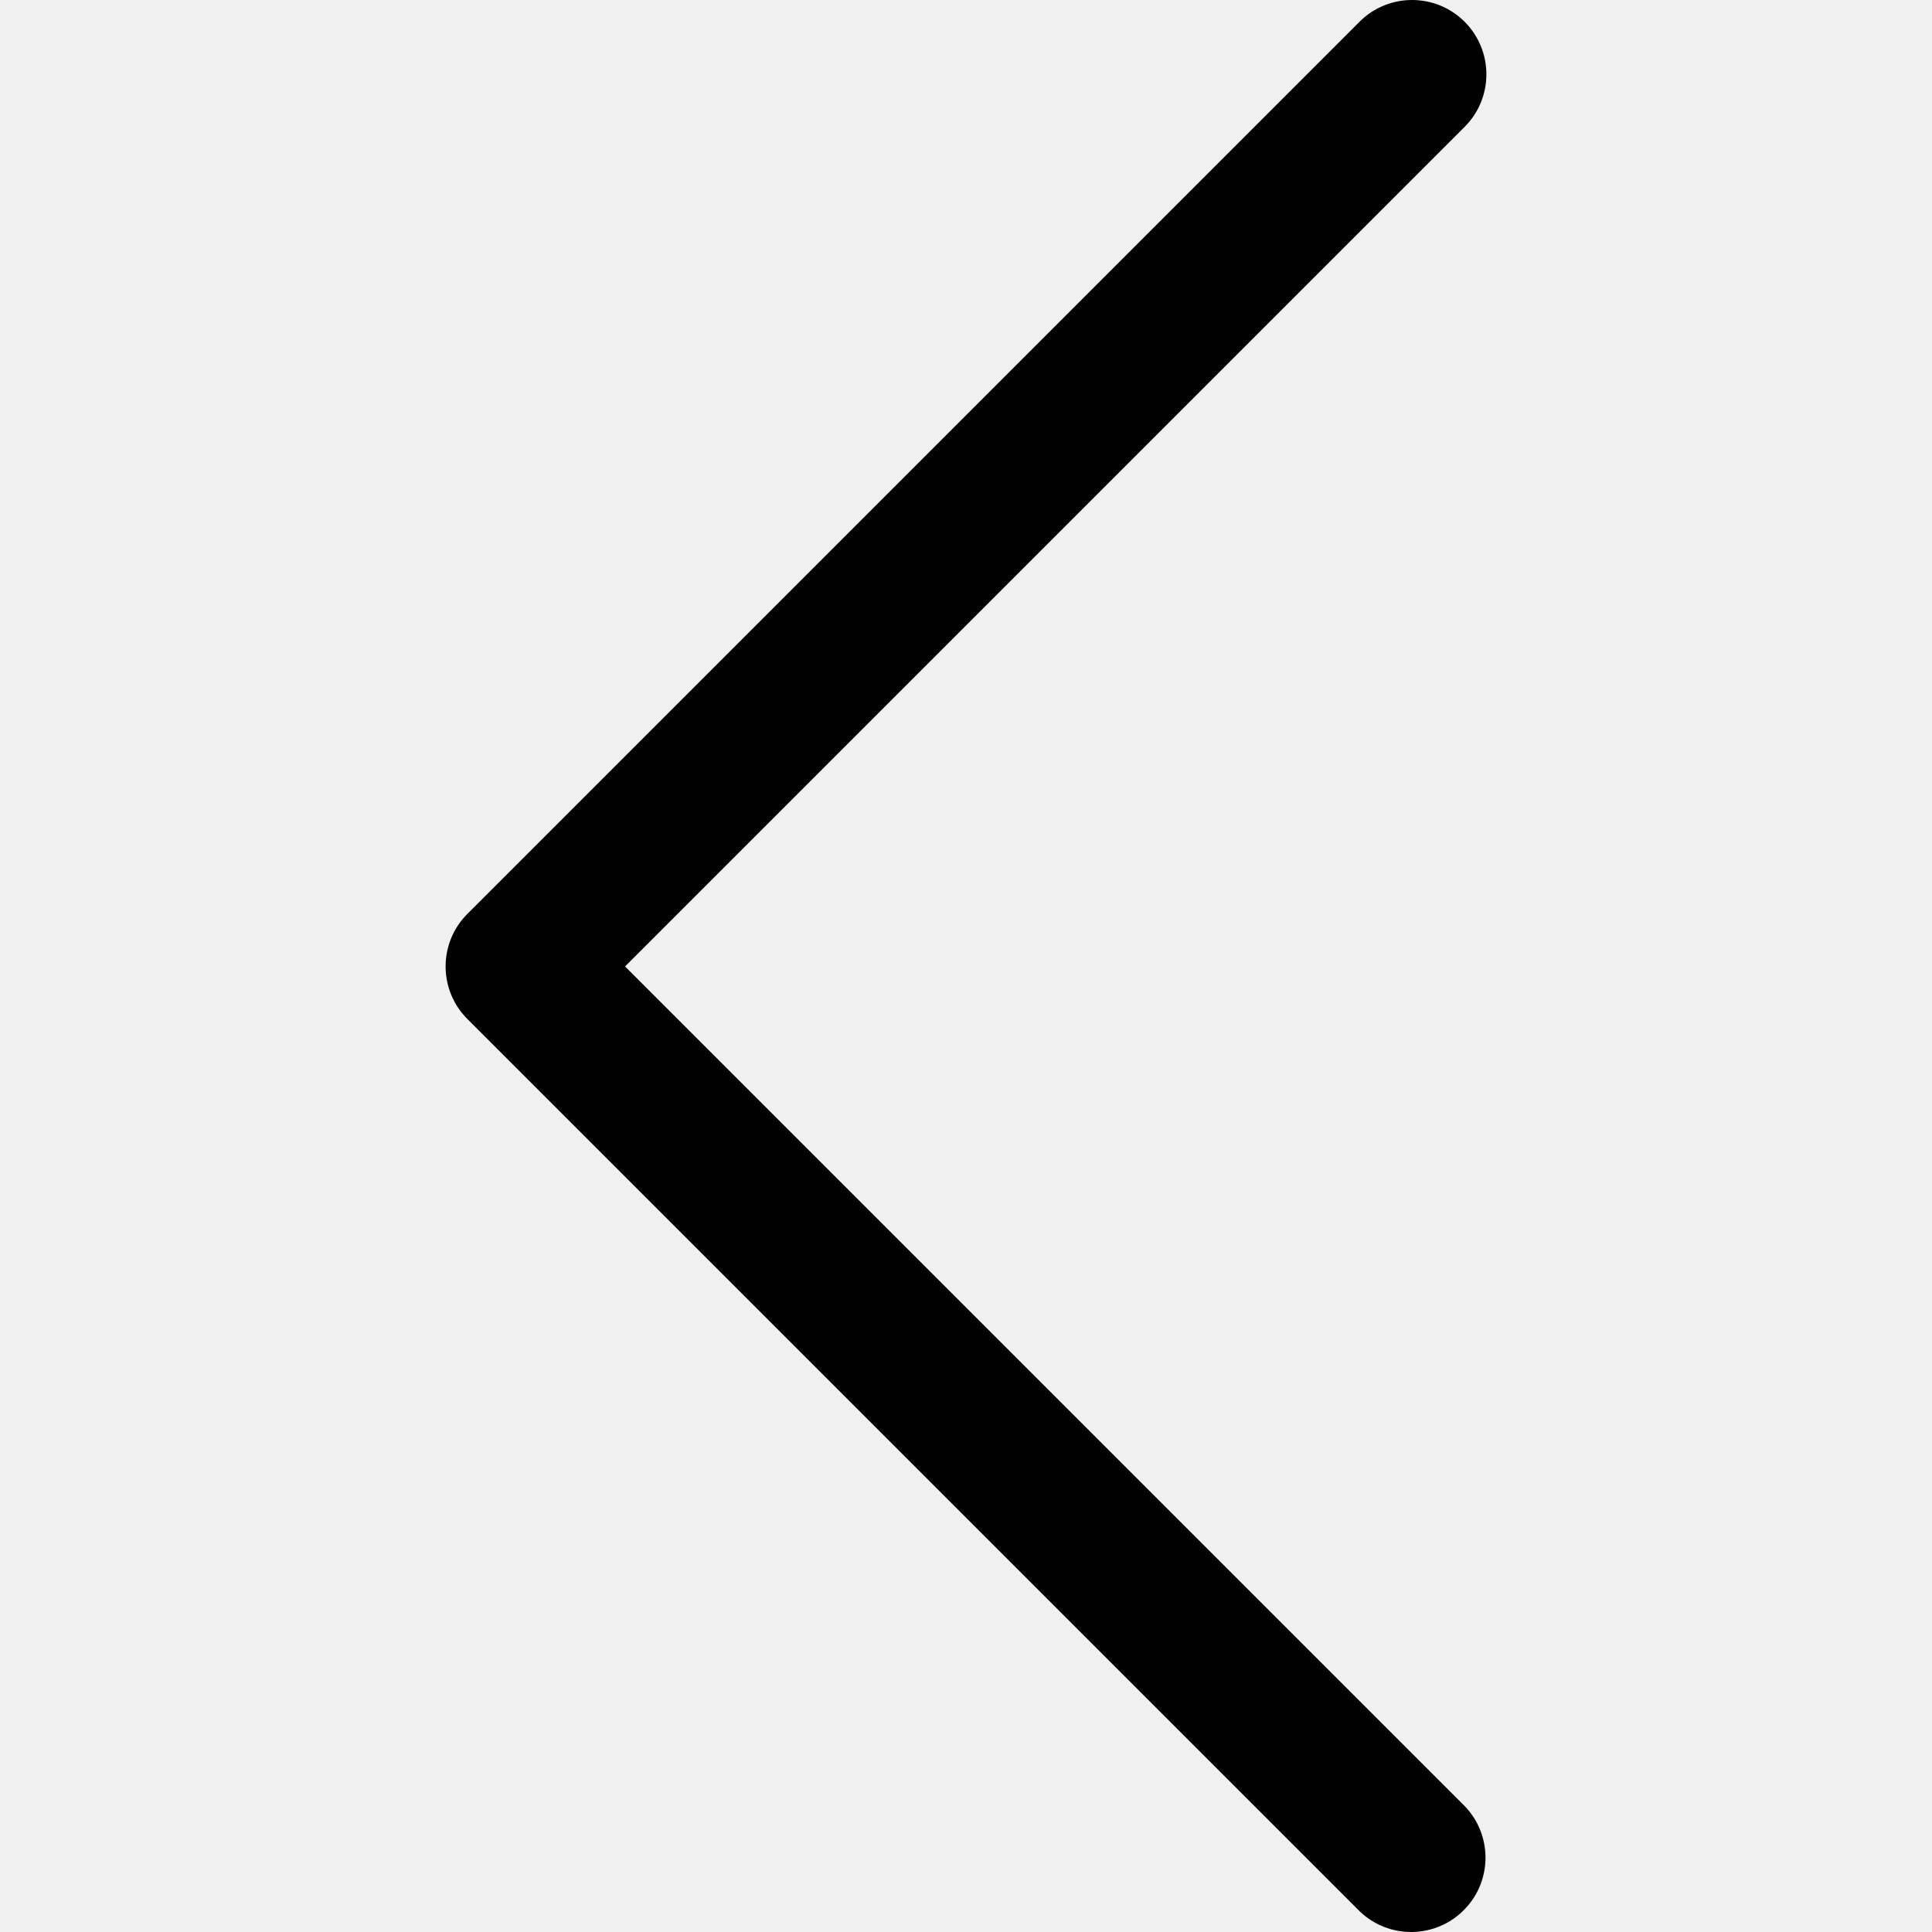
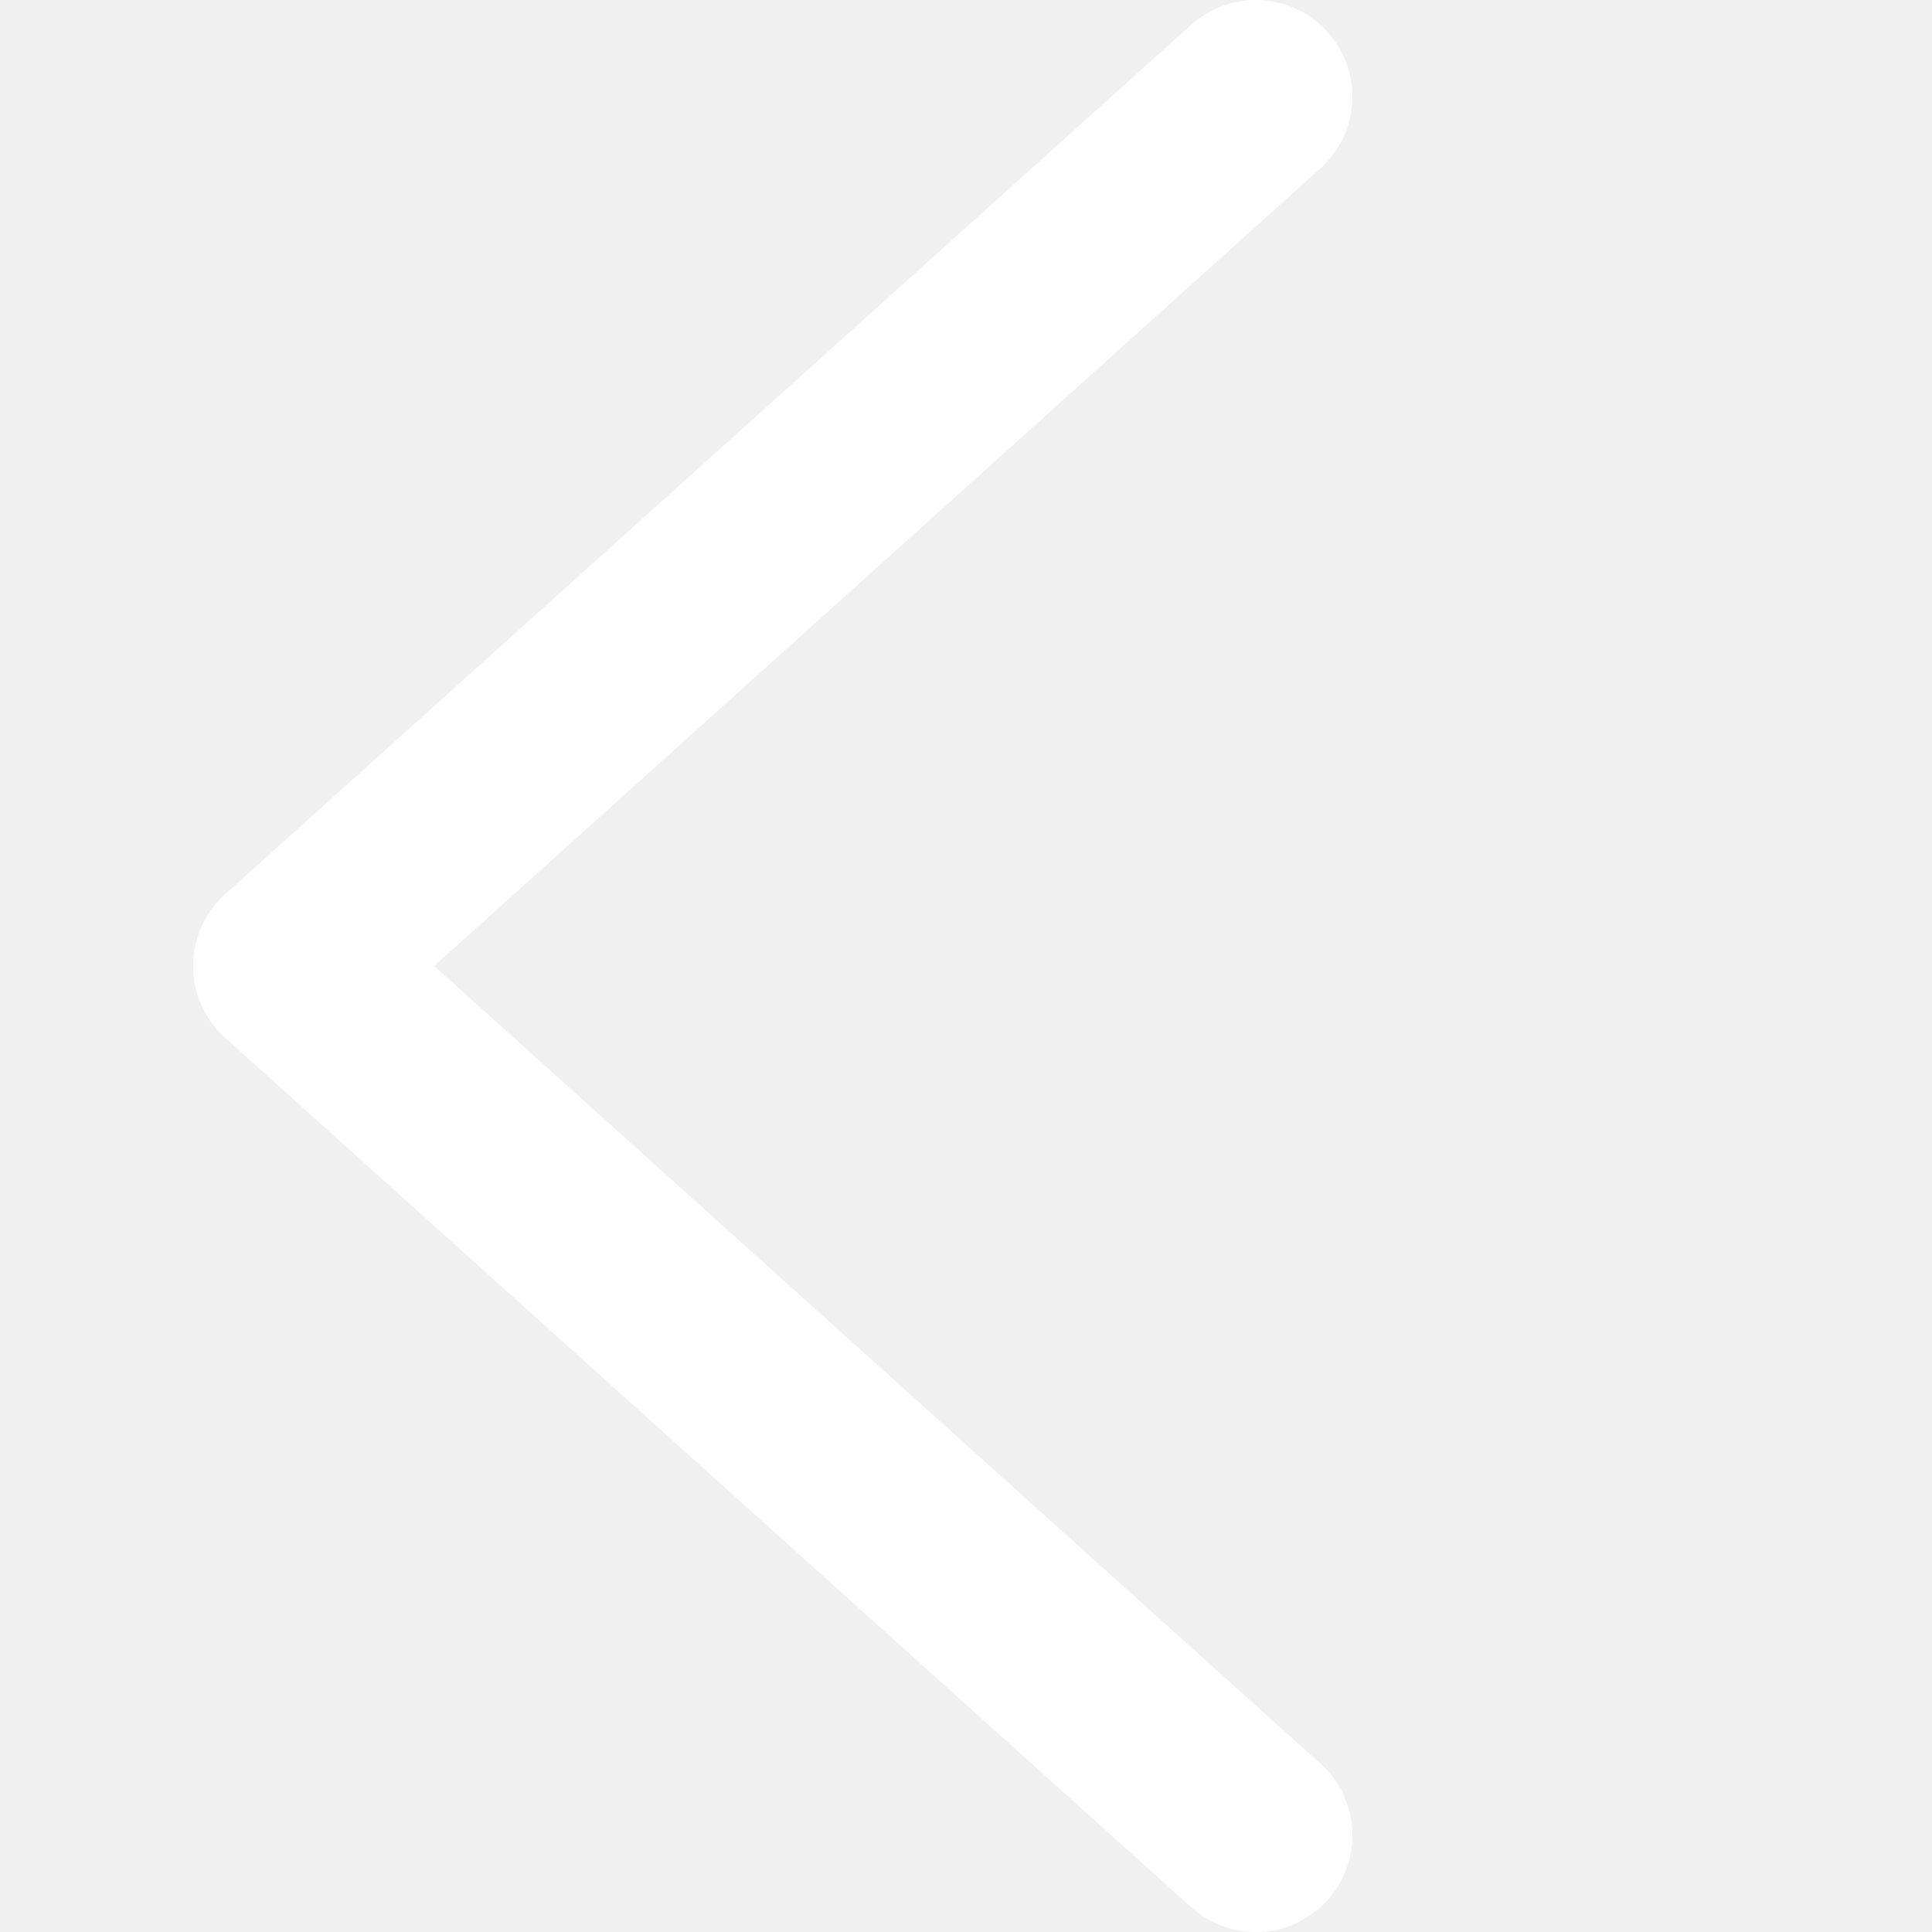
- <svg xmlns="http://www.w3.org/2000/svg" version="1.1" id="Capa_1" x="0px" y="0px" viewBox="0 0 443.52 443.52" style="enable-background:new 0 0 443.52 443.52;" xml:space="preserve">
-   <g>
-     <g>
-       <path d="M143.492,221.863L336.226,29.129c6.663-6.664,6.663-17.468,0-24.132c-6.665-6.662-17.468-6.662-24.132,0l-204.8,204.8    c-6.662,6.664-6.662,17.468,0,24.132l204.8,204.8c6.78,6.548,17.584,6.36,24.132-0.42c6.387-6.614,6.387-17.099,0-23.712    L143.492,221.863z" />
-     </g>
+ <svg xmlns="http://www.w3.org/2000/svg" height="100" width="100">
+   <g fill="none">
+     <path stroke-width="10" stroke="white" stroke-linecap="round" d="M15 50 l50 -45" />
+     <path stroke-width="10" stroke="white" stroke-linecap="round" d="M15 50 l50 45" />
  </g>
-   <g>
- </g>
-   <g>
- </g>
-   <g>
- </g>
-   <g>
- </g>
-   <g>
- </g>
-   <g>
- </g>
-   <g>
- </g>
-   <g>
- </g>
-   <g>
- </g>
-   <g>
- </g>
-   <g>
- </g>
-   <g>
- </g>
-   <g>
- </g>
-   <g>
- </g>
-   <g>
- </g>
</svg>
